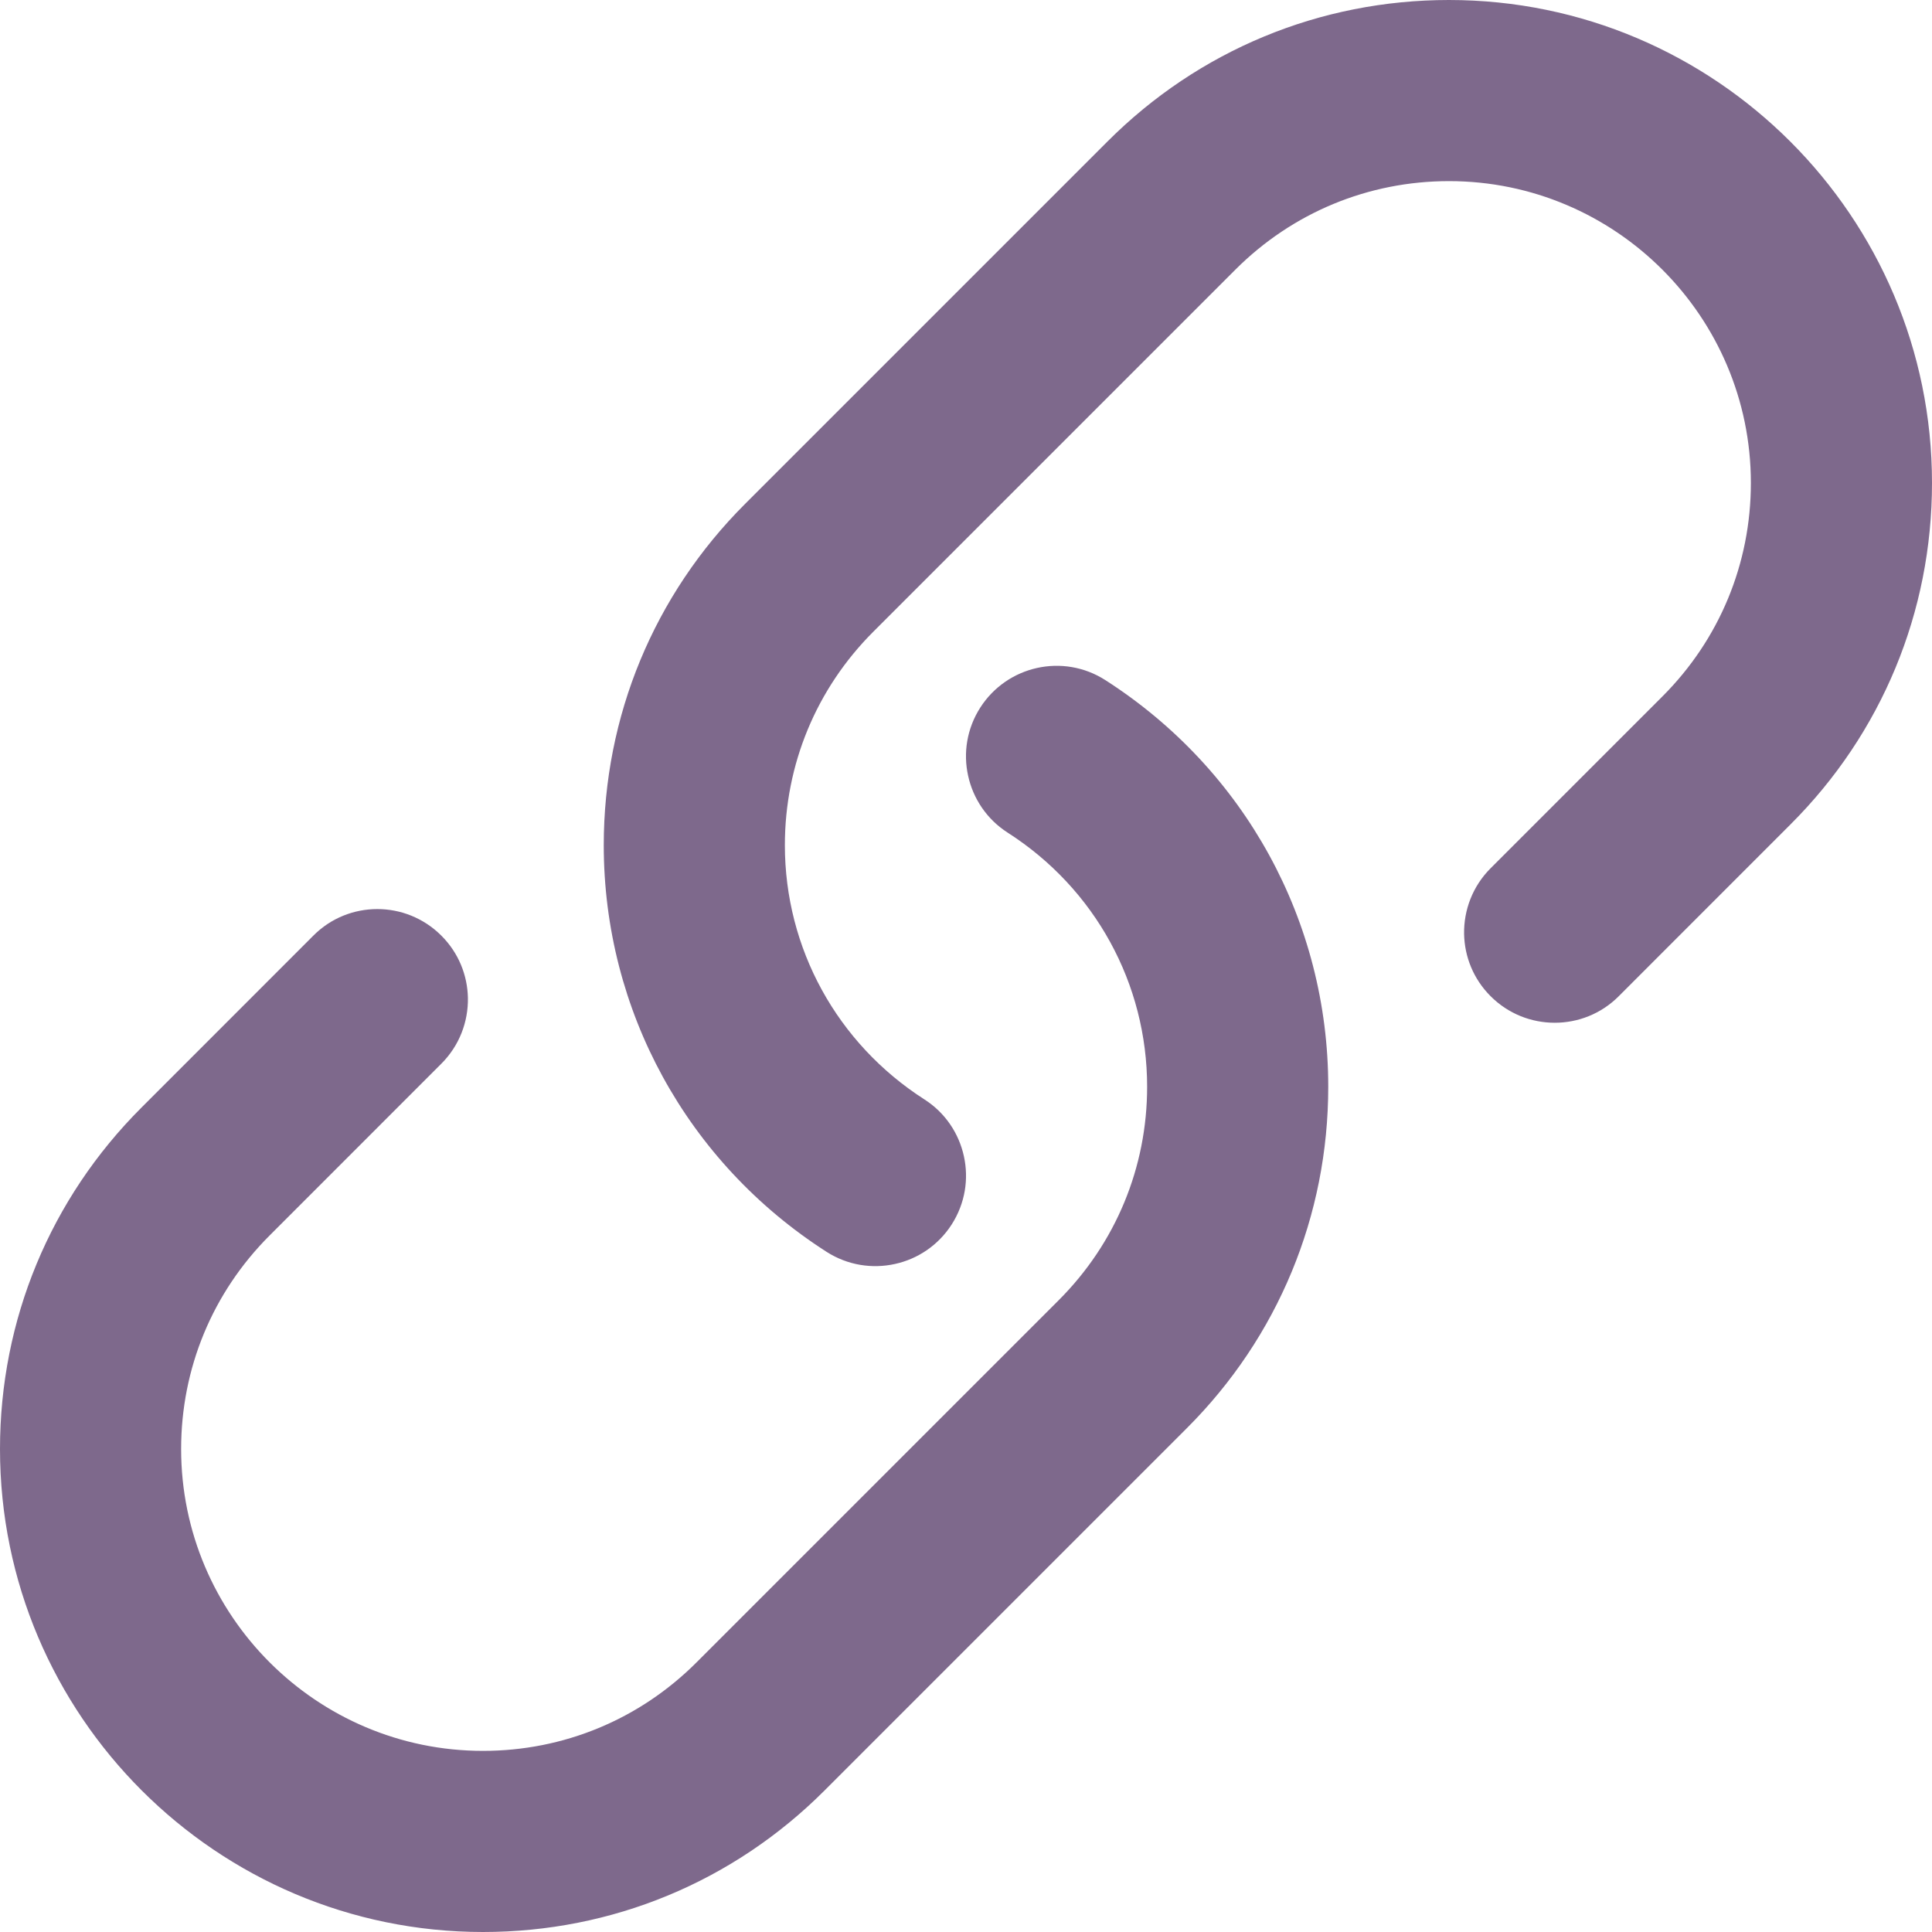
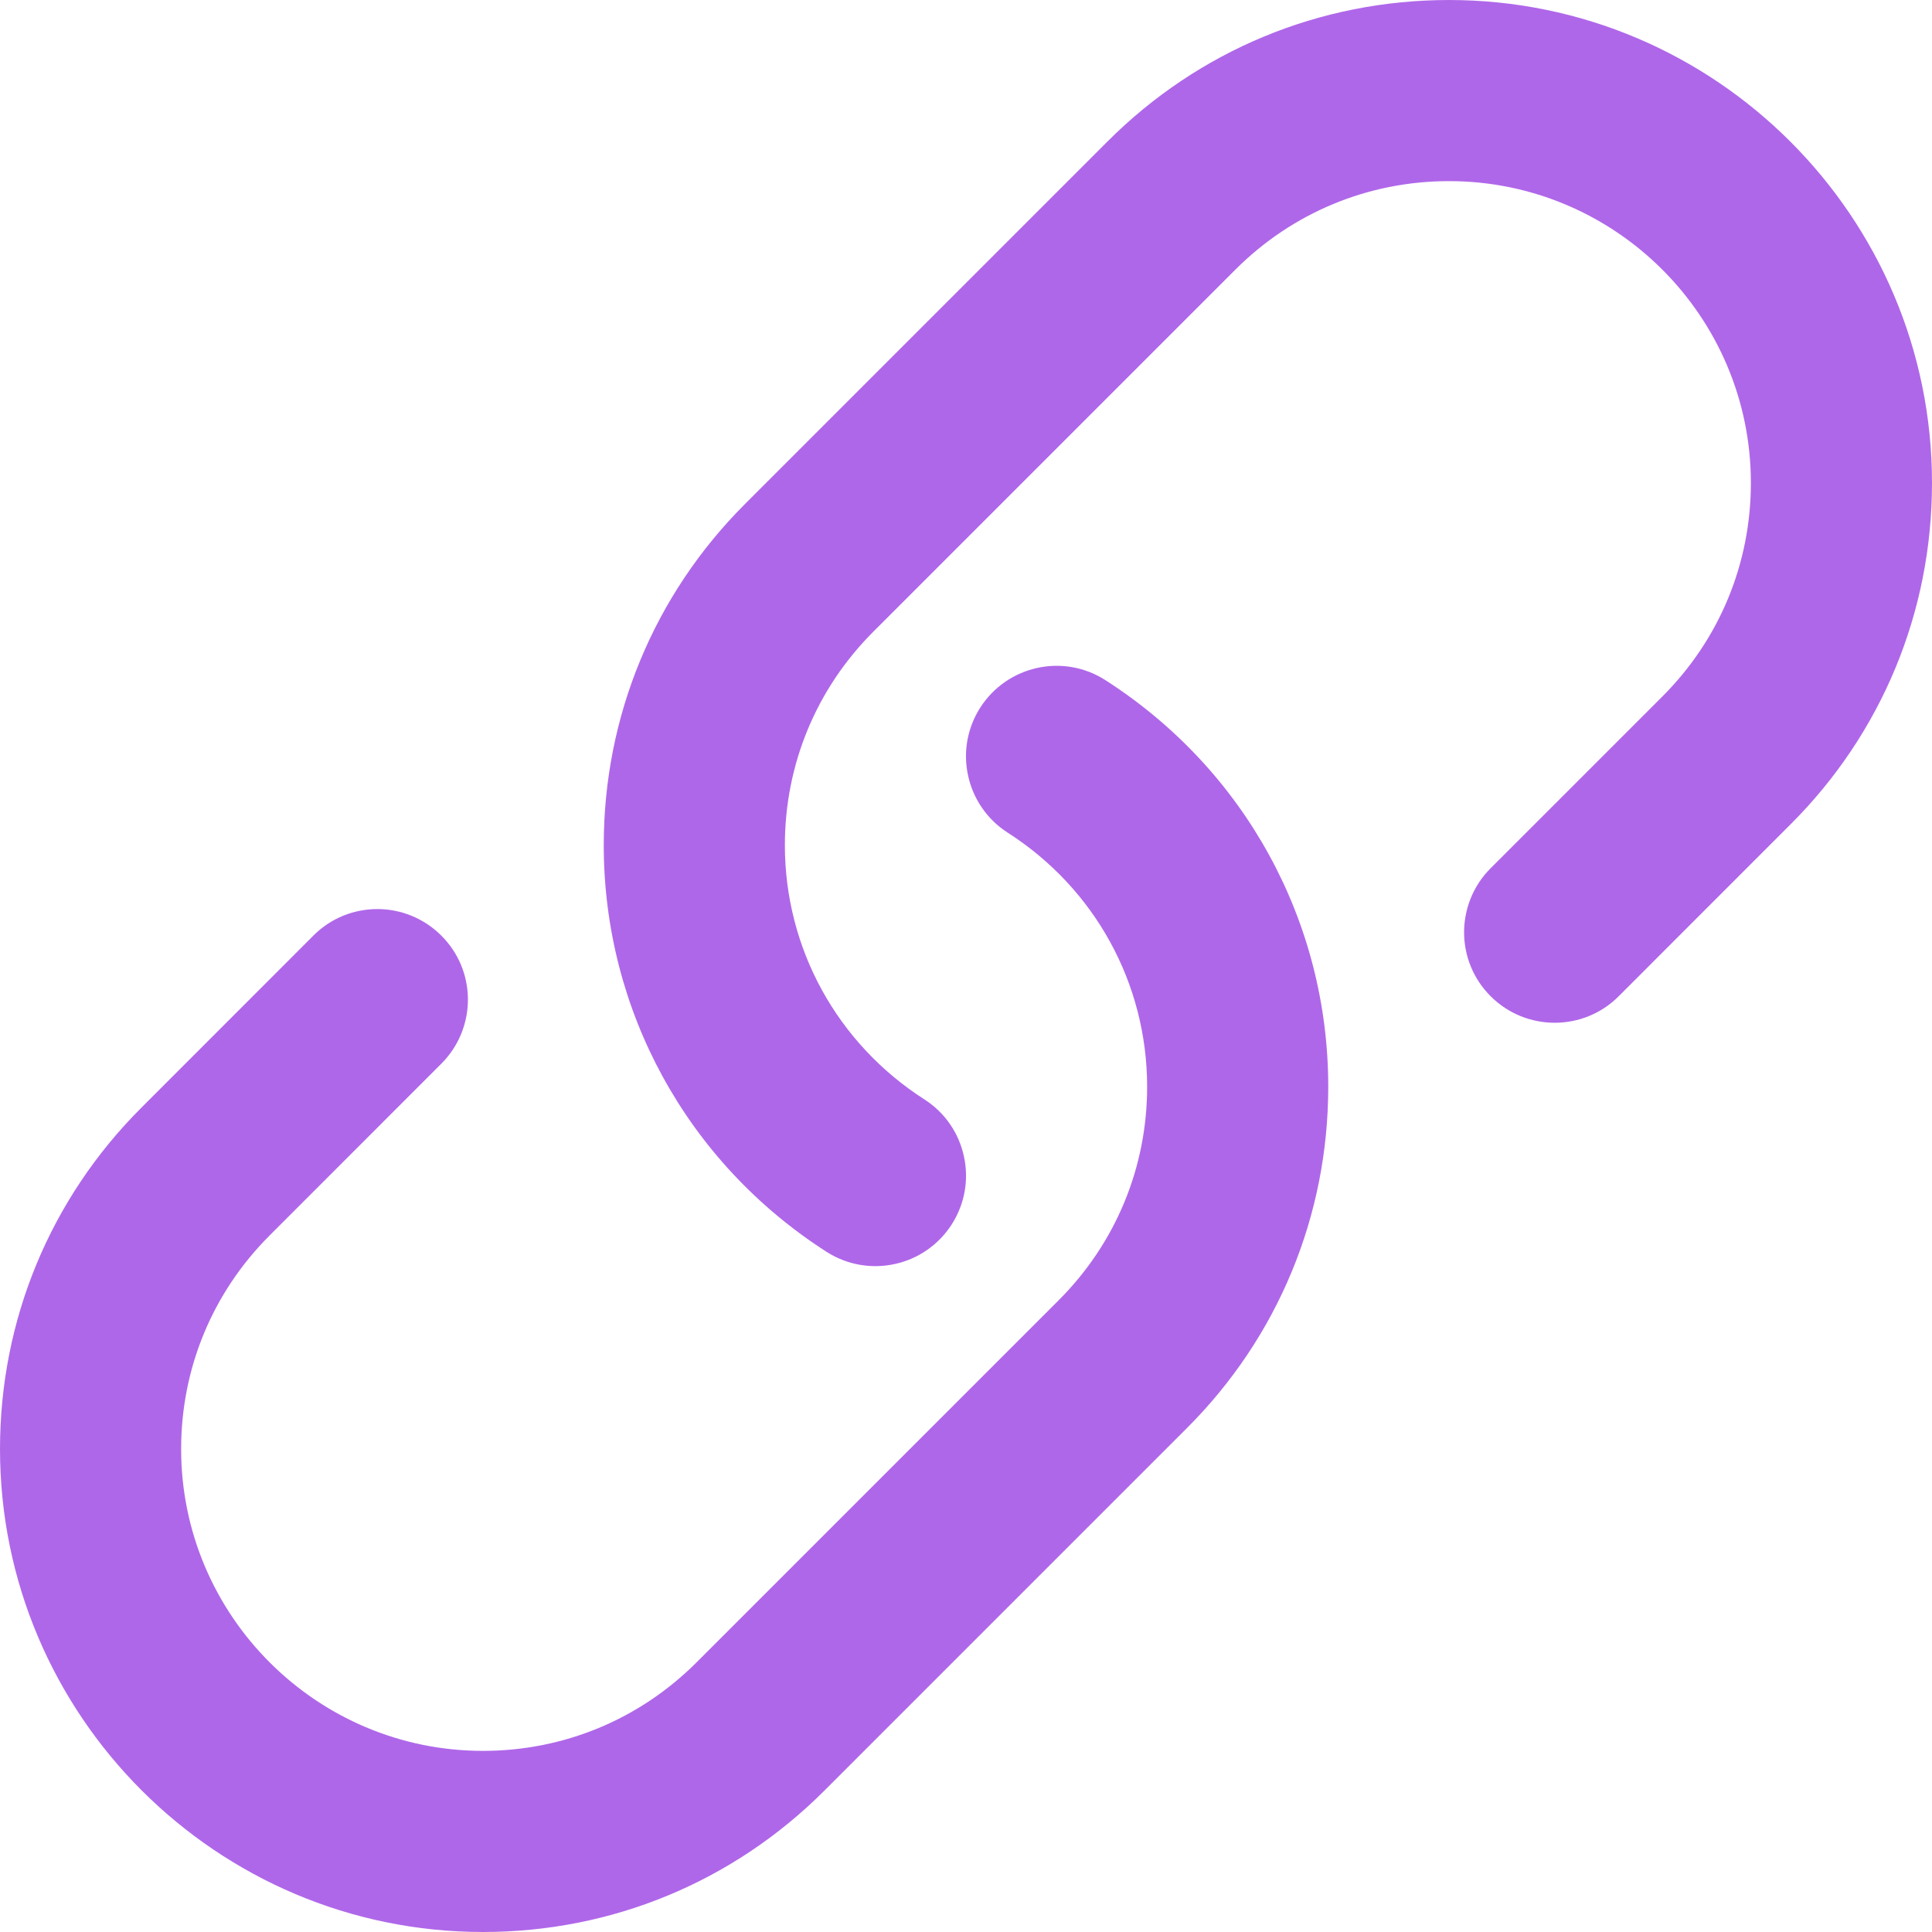
<svg xmlns="http://www.w3.org/2000/svg" version="1.1" id="Capa_1" x="0px" y="0px" width="612px" height="612px" viewBox="0 0 612 612" style="enable-background:new 0 0 612 612;" xml:space="preserve">
  <g>
    <g id="Link">
      <g>
-         <path fill="#7E698C" d="M350.179,215.462c-6.693-4.303-14.497-5.47-21.707-3.863c-7.134,1.587-13.674,5.89-17.939,12.527     c-4.284,6.674-5.45,14.439-3.862,21.611c1.567,7.172,5.871,13.75,12.526,18.016c27.674,17.729,44.179,47.832,44.179,80.497     c0,25.551-9.945,49.553-27.999,67.606l-114.75,114.75c-18.073,18.073-42.094,28.019-67.626,28.019     c-52.728,0-95.625-42.897-95.625-95.625c0-25.551,9.945-49.553,27.999-67.606l54.43-54.449c5.737-5.737,8.53-13.292,8.415-20.808     c-0.134-7.172-2.926-14.287-8.415-19.757c-5.604-5.604-12.948-8.415-20.272-8.415c-7.344,0-14.688,2.792-20.272,8.415     l-54.43,54.449C15.912,379.708,0,418.13,0,459c0,84.36,68.64,153,153,153c40.87,0,79.292-15.912,108.19-44.829l114.75-114.75     c28.897-28.859,44.81-67.301,44.81-108.171C420.75,291.943,394.377,243.806,350.179,215.462z M459,0     c-40.87,0-79.292,15.912-108.19,44.829l-114.75,114.75c-28.898,28.859-44.81,67.301-44.81,108.152     c0,52.307,26.374,100.463,70.571,128.807c6.694,4.283,14.497,5.45,21.707,3.844c7.133-1.568,13.674-5.871,17.939-12.508     c4.284-6.693,5.451-14.458,3.863-21.63c-1.568-7.172-5.871-13.751-12.527-17.997c-27.655-17.748-44.179-47.851-44.179-80.516     c0-25.551,9.945-49.553,27.999-67.607l114.75-114.75C409.447,67.32,433.468,57.375,459,57.375     c52.728,0,95.625,42.897,95.625,95.606c0,25.551-9.945,49.553-27.999,67.607l-54.43,54.43c-5.737,5.737-8.53,13.292-8.415,20.808     c0.134,7.172,2.926,14.287,8.415,19.756c5.604,5.604,12.947,8.396,20.292,8.396c7.344,0,14.688-2.792,20.272-8.396l54.43-54.449     C596.088,232.292,612,193.851,612,152.981C612,68.64,543.36,0,459,0z" />
+         <path fill="#af67e9" d="M350.179,215.462c-6.693-4.303-14.497-5.47-21.707-3.863c-7.134,1.587-13.674,5.89-17.939,12.527     c-4.284,6.674-5.45,14.439-3.862,21.611c1.567,7.172,5.871,13.75,12.526,18.016c27.674,17.729,44.179,47.832,44.179,80.497     c0,25.551-9.945,49.553-27.999,67.606l-114.75,114.75c-18.073,18.073-42.094,28.019-67.626,28.019     c-52.728,0-95.625-42.897-95.625-95.625c0-25.551,9.945-49.553,27.999-67.606l54.43-54.449c5.737-5.737,8.53-13.292,8.415-20.808     c-0.134-7.172-2.926-14.287-8.415-19.757c-5.604-5.604-12.948-8.415-20.272-8.415c-7.344,0-14.688,2.792-20.272,8.415     l-54.43,54.449C15.912,379.708,0,418.13,0,459c0,84.36,68.64,153,153,153c40.87,0,79.292-15.912,108.19-44.829l114.75-114.75     c28.897-28.859,44.81-67.301,44.81-108.171C420.75,291.943,394.377,243.806,350.179,215.462z M459,0     c-40.87,0-79.292,15.912-108.19,44.829l-114.75,114.75c-28.898,28.859-44.81,67.301-44.81,108.152     c0,52.307,26.374,100.463,70.571,128.807c6.694,4.283,14.497,5.45,21.707,3.844c7.133-1.568,13.674-5.871,17.939-12.508     c4.284-6.693,5.451-14.458,3.863-21.63c-1.568-7.172-5.871-13.751-12.527-17.997c-27.655-17.748-44.179-47.851-44.179-80.516     c0-25.551,9.945-49.553,27.999-67.607l114.75-114.75C409.447,67.32,433.468,57.375,459,57.375     c52.728,0,95.625,42.897,95.625,95.606c0,25.551-9.945,49.553-27.999,67.607l-54.43,54.43c-5.737,5.737-8.53,13.292-8.415,20.808     c0.134,7.172,2.926,14.287,8.415,19.756c5.604,5.604,12.947,8.396,20.292,8.396c7.344,0,14.688-2.792,20.272-8.396l54.43-54.449     C596.088,232.292,612,193.851,612,152.981C612,68.64,543.36,0,459,0z" />
      </g>
    </g>
  </g>
  <g>
</g>
  <g>
</g>
  <g>
</g>
  <g>
</g>
  <g>
</g>
  <g>
</g>
  <g>
</g>
  <g>
</g>
  <g>
</g>
  <g>
</g>
  <g>
</g>
  <g>
</g>
  <g>
</g>
  <g>
</g>
  <g>
</g>
</svg>
